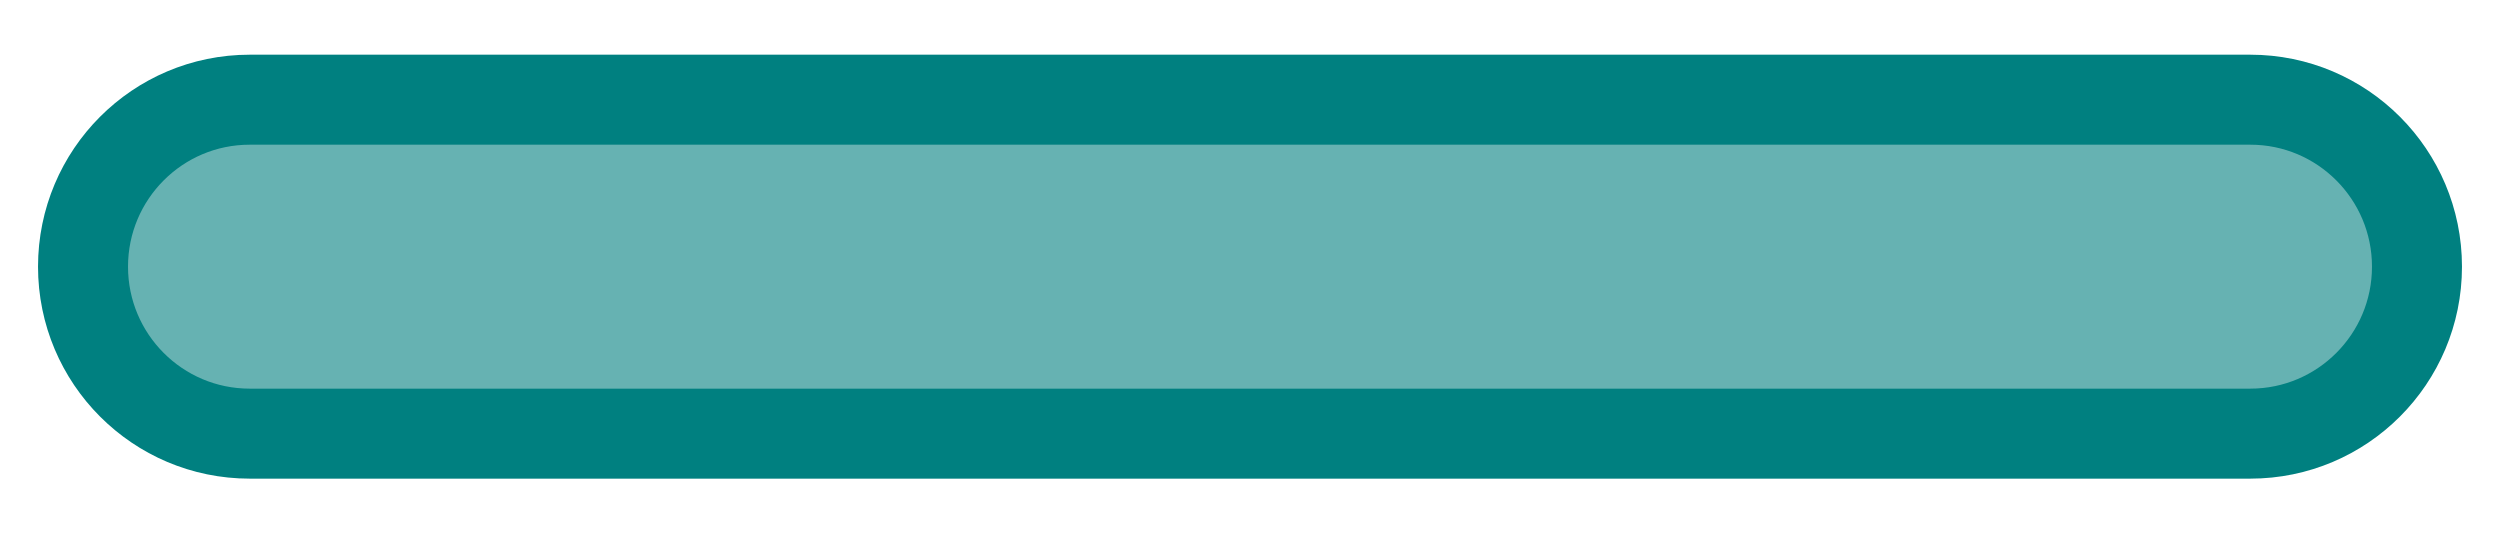
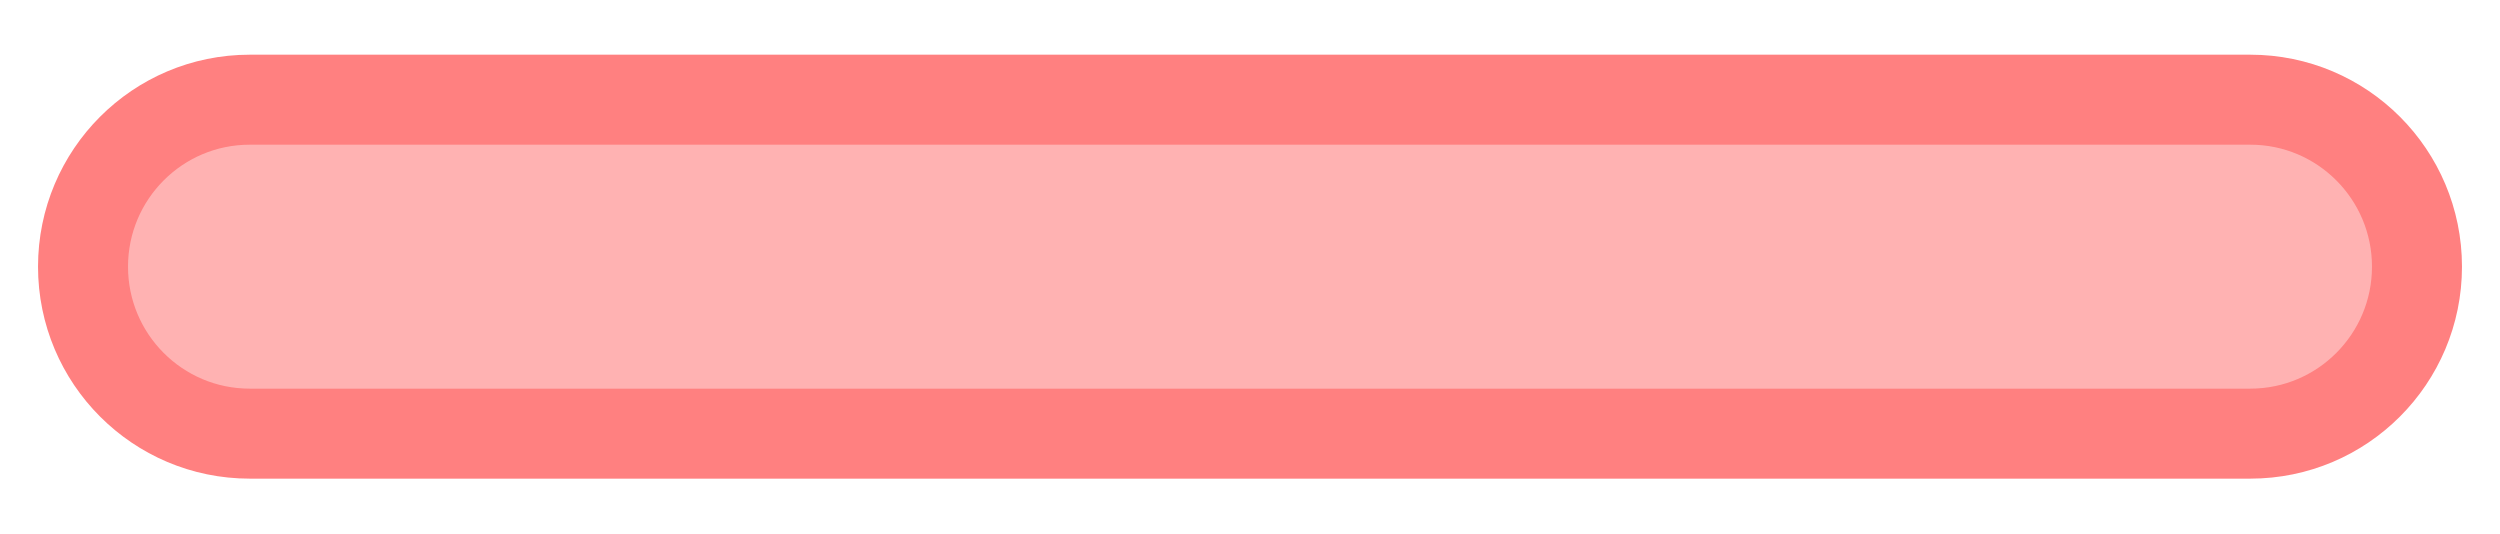
<svg xmlns="http://www.w3.org/2000/svg" width="750mm" height="160mm" viewBox="0 0 750 160" version="1.1" id="svg8">
  <defs id="defs2" />
  <g id="layer1" style="opacity:1">
-     <rect style="mix-blend-mode:normal;fill:#008080;fill-opacity:0.599;fill-rule:nonzero;stroke:#008080;stroke-width:27;stroke-miterlimit:4;stroke-dasharray:none;stroke-dashoffset:270;stroke-opacity:1;paint-order:normal" id="rect835" width="700.186" height="100.186" x="24.907" y="29.907" ry="50.093" rx="50.013" />
+     <rect style="mix-blend-mode:normal;fill:#ff8080;fill-opacity:0.599;fill-rule:nonzero;stroke:#ff8080;stroke-width:27;stroke-miterlimit:4;stroke-dasharray:none;stroke-dashoffset:270;stroke-opacity:1;paint-order:normal" id="rect835" width="700.186" height="100.186" x="24.907" y="29.907" ry="50.093" rx="50.013" />
  </g>
</svg>
